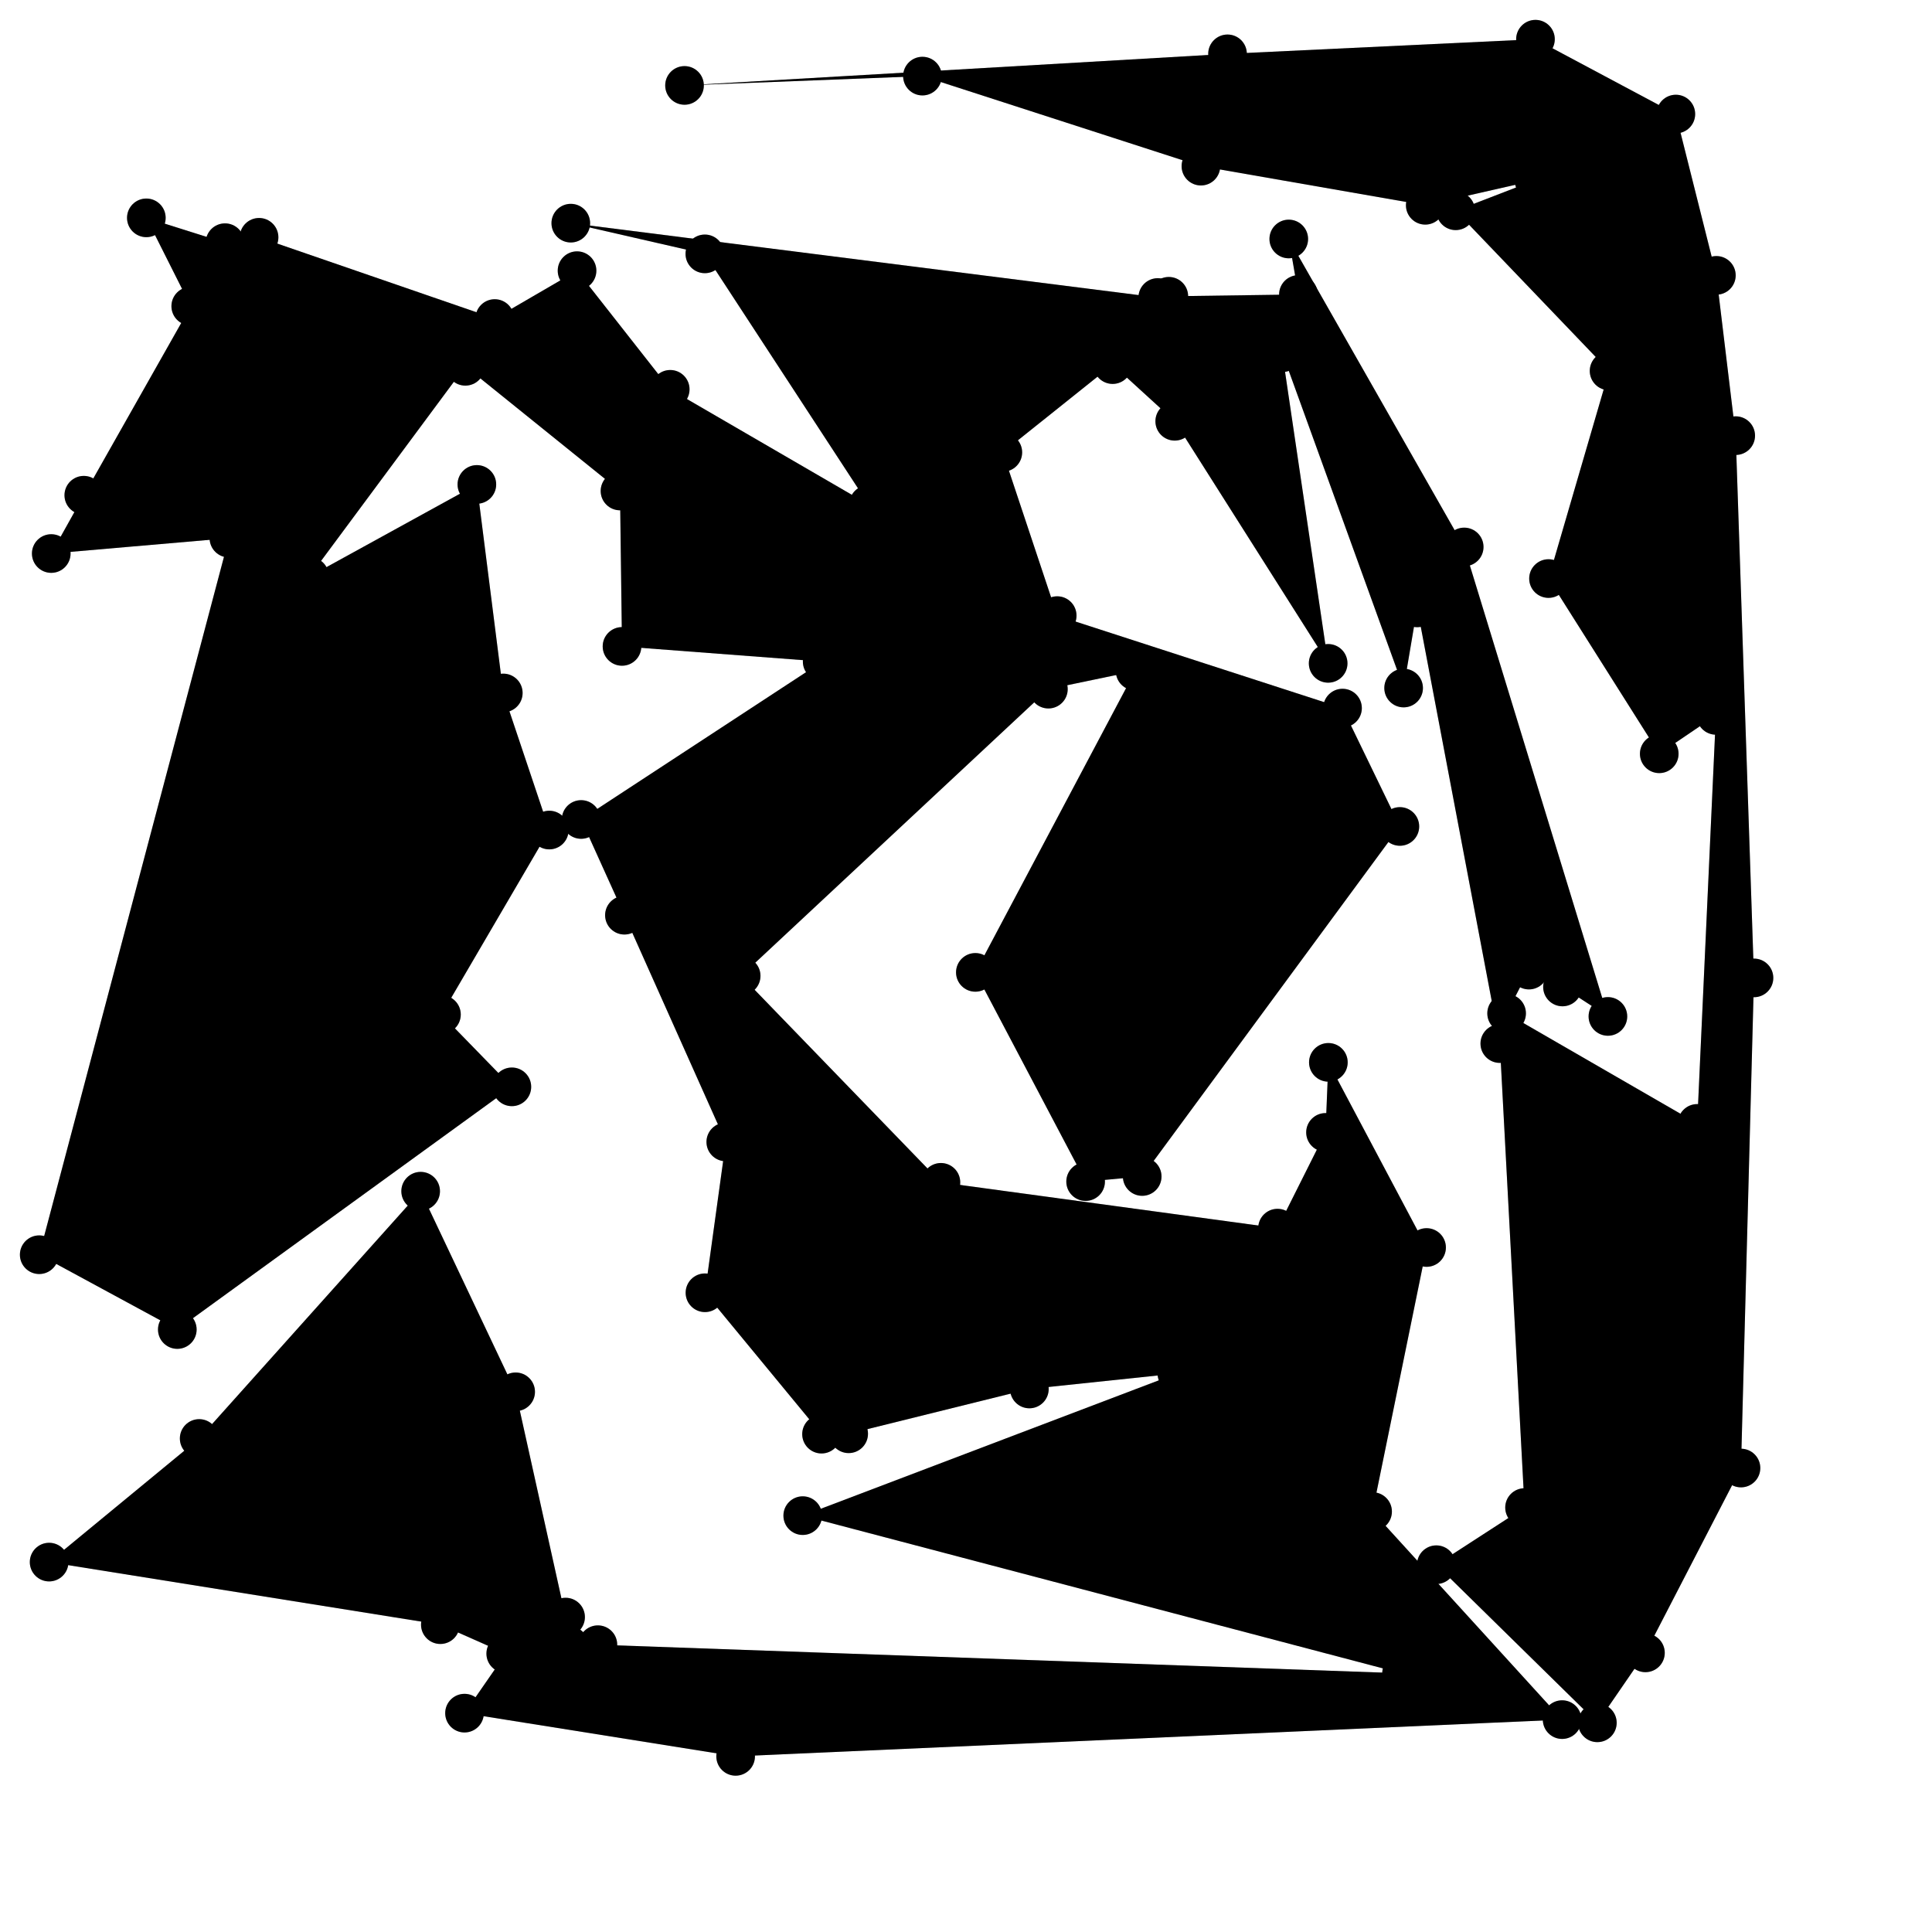
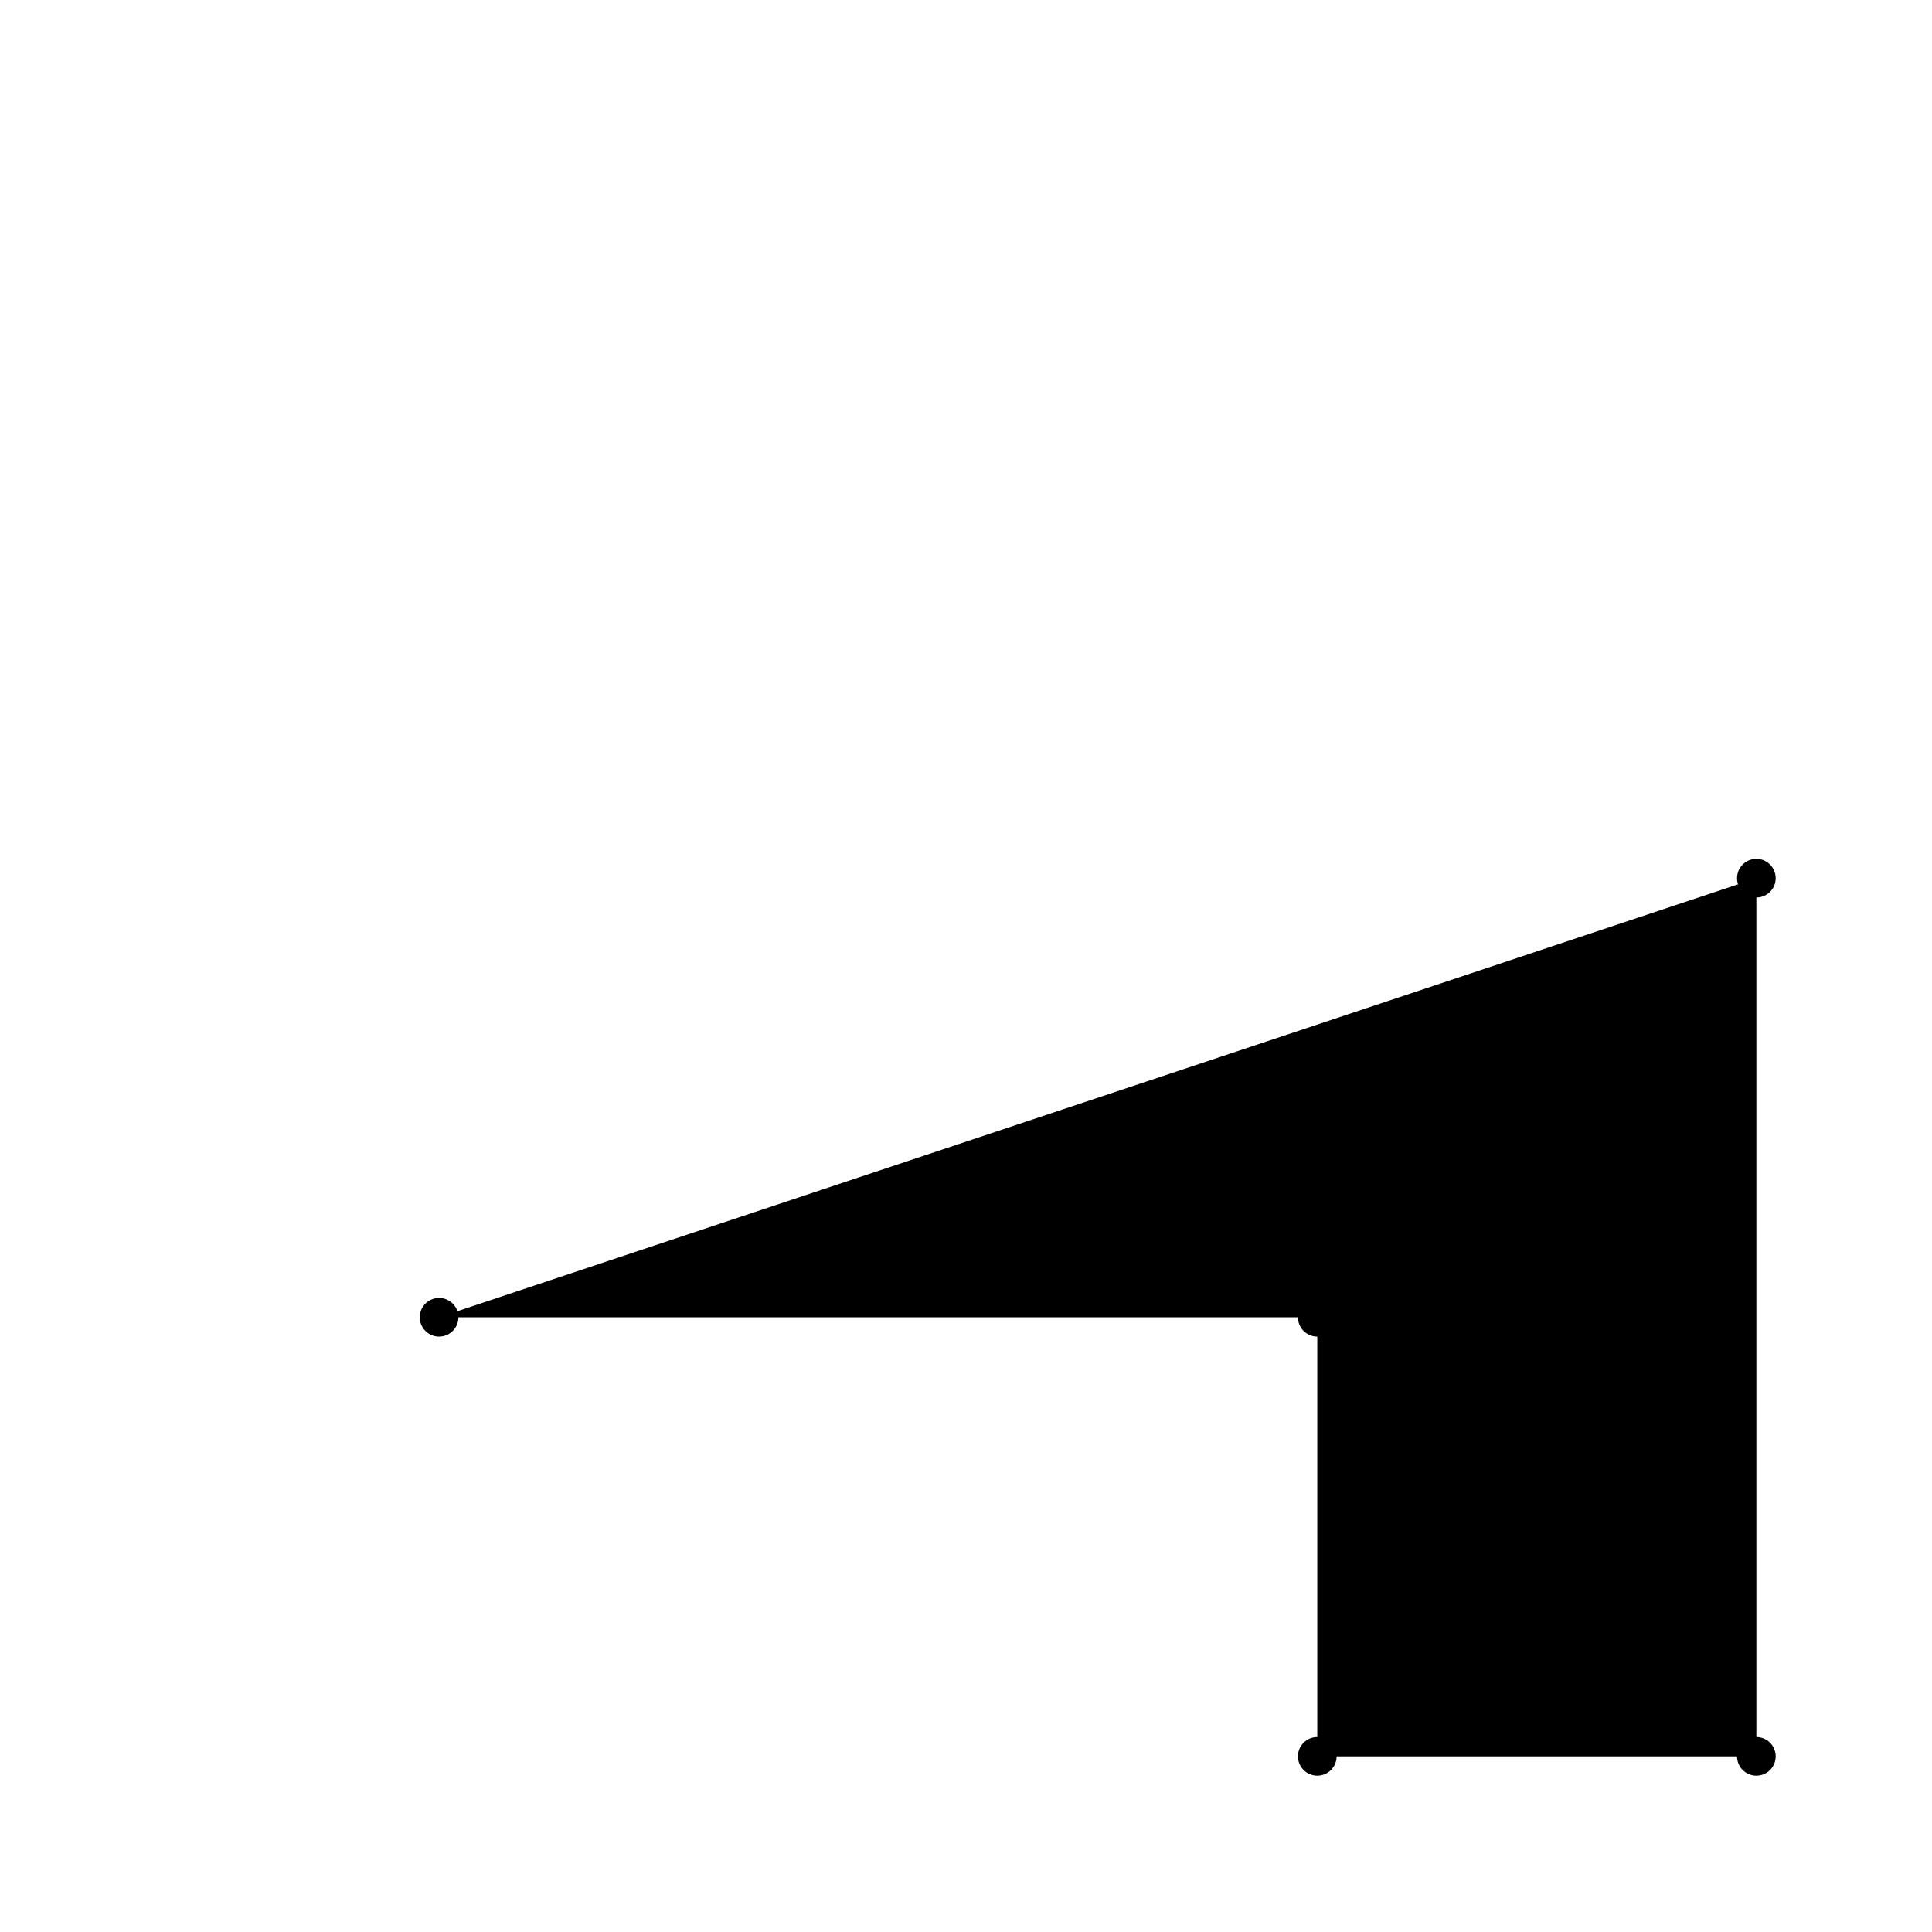
<svg xmlns="http://www.w3.org/2000/svg" width="500" height="500">
-   <polygon points="114.248,262.558 132.471,281.273 45.888,344.081 10.15,324.718 59.242,139.273 13.263,143.255 21.687,128.165 49.366,79.237 37.874,56.38 58.232,62.807 67.047,61.414 128.038,82.438 149.338,70.05 173.454,100.756 224.784,130.566 182.414,65.701 147.72,57.755 299.626,76.994 302.49,76.678 336.031,76.209 333.532,61.849 378.933,141.555 416.126,263.051 404.371,255.428 395.687,251.059 389.91,262.256 439.232,290.736 444.073,185.14 429.411,195.08 400.754,149.73 416.427,95.992 376.731,54.55 397.018,46.724 368.855,53.127 310.797,43.001 238.728,19.697 177.155,22.107 317.683,13.934 397.377,10.145 433.709,29.518 444.196,71.266 449.202,112.745 453.93,253.081 450.565,379.926 425.839,427.758 413.397,445.864 371.717,404.945 394.552,390.151 388.147,270.079 366.765,157.32 363.256,178.064 331.839,91.293 343.726,171.677 304.019,109.028 287.95,94.361 259.532,117.074 273.603,159.321 347.443,183.254 362.286,213.885 295.6,304.478 280.958,305.792 252.421,251.651 293.768,173.675 271.323,178.351 191.813,252.559 243.509,305.986 330.623,317.839 343.04,293.063 343.781,274.938 369.198,322.853 355.225,391.193 404.278,445.037 190.381,454.545 120.217,443.362 130.884,427.954 113.962,420.46 12.713,404.271 51.548,372.276 108.865,308.282 133.45,360.201 146.376,418.5 154.735,425.648 362.719,433.048 207.747,392.246 304.571,355.452 266.403,359.468 219.637,371.06 212.612,371.157 182.444,334.567 187.831,295.535 161.601,236.855 150.395,212.081 212.781,171.224 160.975,167.291 160.454,127.068 120.434,94.799 80.115,149.179 123.413,125.37 130.252,179.34 142.154,214.817" class="polygon" opacity="0.2" />
-   <circle cx="114.248" cy="262.558" r="5" class="vertex_color0" opacity="0.2" />
-   <circle cx="132.471" cy="281.273" r="5" class="vertex_color0" opacity="0.2" />
-   <circle cx="45.888" cy="344.081" r="5" class="vertex_color0" opacity="0.2" />
-   <circle cx="10.15" cy="324.718" r="5" class="vertex_color0" opacity="0.2" />
-   <circle cx="59.242" cy="139.273" r="5" class="vertex_color0" opacity="0.2" />
-   <circle cx="13.263" cy="143.255" r="5" class="vertex_color0" opacity="0.2" />
-   <circle cx="21.687" cy="128.165" r="5" class="vertex_color0" opacity="0.2" />
-   <circle cx="49.366" cy="79.237" r="5" class="vertex_color0" opacity="0.2" />
-   <circle cx="37.874" cy="56.38" r="5" class="vertex_color0" opacity="0.2" />
-   <circle cx="58.232" cy="62.807" r="5" class="vertex_color0" opacity="0.2" />
-   <circle cx="67.047" cy="61.414" r="5" class="vertex_color0" opacity="0.2" />
-   <circle cx="128.038" cy="82.438" r="5" class="vertex_color0" opacity="0.2" />
-   <circle cx="149.338" cy="70.05" r="5" class="vertex_color0" opacity="0.2" />
-   <circle cx="173.454" cy="100.756" r="5" class="vertex_color0" opacity="0.2" />
-   <circle cx="224.784" cy="130.566" r="5" class="vertex_color0" opacity="0.2" />
-   <circle cx="182.414" cy="65.701" r="5" class="vertex_color0" opacity="0.2" />
-   <circle cx="147.72" cy="57.755" r="5" class="vertex_color0" opacity="0.2" />
-   <circle cx="299.626" cy="76.994" r="5" class="vertex_color0" opacity="0.2" />
-   <circle cx="302.49" cy="76.678" r="5" class="vertex_color0" opacity="0.2" />
-   <circle cx="336.031" cy="76.209" r="5" class="vertex_color0" opacity="0.2" />
-   <circle cx="333.532" cy="61.849" r="5" class="vertex_color0" opacity="0.2" />
-   <circle cx="378.933" cy="141.555" r="5" class="vertex_color0" opacity="0.2" />
-   <circle cx="416.126" cy="263.051" r="5" class="vertex_color0" opacity="0.2" />
-   <circle cx="404.371" cy="255.428" r="5" class="vertex_color0" opacity="0.2" />
-   <circle cx="395.687" cy="251.059" r="5" class="vertex_color0" opacity="0.2" />
-   <circle cx="389.91" cy="262.256" r="5" class="vertex_color0" opacity="0.2" />
-   <circle cx="439.232" cy="290.736" r="5" class="vertex_color0" opacity="0.2" />
-   <circle cx="444.073" cy="185.14" r="5" class="vertex_color0" opacity="0.2" />
-   <circle cx="429.411" cy="195.08" r="5" class="vertex_color0" opacity="0.2" />
-   <circle cx="400.754" cy="149.73" r="5" class="vertex_color0" opacity="0.2" />
-   <circle cx="416.427" cy="95.992" r="5" class="vertex_color0" opacity="0.2" />
-   <circle cx="376.731" cy="54.55" r="5" class="vertex_color0" opacity="0.2" />
-   <circle cx="397.018" cy="46.724" r="5" class="vertex_color0" opacity="0.2" />
-   <circle cx="368.855" cy="53.127" r="5" class="vertex_color0" opacity="0.2" />
-   <circle cx="310.797" cy="43.001" r="5" class="vertex_color0" opacity="0.2" />
-   <circle cx="238.728" cy="19.697" r="5" class="vertex_color0" opacity="0.2" />
-   <circle cx="177.155" cy="22.107" r="5" class="vertex_color0" opacity="0.2" />
-   <circle cx="317.683" cy="13.934" r="5" class="vertex_color0" opacity="0.2" />
-   <circle cx="397.377" cy="10.145" r="5" class="vertex_color0" opacity="0.2" />
-   <circle cx="433.709" cy="29.518" r="5" class="vertex_color0" opacity="0.2" />
-   <circle cx="444.196" cy="71.266" r="5" class="vertex_color0" opacity="0.2" />
-   <circle cx="449.202" cy="112.745" r="5" class="vertex_color0" opacity="0.2" />
-   <circle cx="453.93" cy="253.081" r="5" class="vertex_color0" opacity="0.2" />
-   <circle cx="450.565" cy="379.926" r="5" class="vertex_color0" opacity="0.2" />
-   <circle cx="425.839" cy="427.758" r="5" class="vertex_color0" opacity="0.2" />
-   <circle cx="413.397" cy="445.864" r="5" class="vertex_color0" opacity="0.2" />
-   <circle cx="371.717" cy="404.945" r="5" class="vertex_color0" opacity="0.2" />
-   <circle cx="394.552" cy="390.151" r="5" class="vertex_color0" opacity="0.2" />
-   <circle cx="388.147" cy="270.079" r="5" class="vertex_color0" opacity="0.2" />
-   <circle cx="366.765" cy="157.32" r="5" class="vertex_color0" opacity="0.2" />
-   <circle cx="363.256" cy="178.064" r="5" class="vertex_color0" opacity="0.2" />
-   <circle cx="331.839" cy="91.293" r="5" class="vertex_color0" opacity="0.2" />
-   <circle cx="343.726" cy="171.677" r="5" class="vertex_color0" opacity="0.2" />
-   <circle cx="304.019" cy="109.028" r="5" class="vertex_color0" opacity="0.2" />
-   <circle cx="287.95" cy="94.361" r="5" class="vertex_color0" opacity="0.2" />
-   <circle cx="259.532" cy="117.074" r="5" class="vertex_color0" opacity="0.2" />
-   <circle cx="273.603" cy="159.321" r="5" class="vertex_color0" opacity="0.2" />
-   <circle cx="347.443" cy="183.254" r="5" class="vertex_color0" opacity="0.2" />
-   <circle cx="362.286" cy="213.885" r="5" class="vertex_color0" opacity="0.2" />
-   <circle cx="295.6" cy="304.478" r="5" class="vertex_color0" opacity="0.2" />
-   <circle cx="280.958" cy="305.792" r="5" class="vertex_color0" opacity="0.2" />
-   <circle cx="252.421" cy="251.651" r="5" class="vertex_color0" opacity="0.2" />
-   <circle cx="293.768" cy="173.675" r="5" class="vertex_color0" opacity="0.2" />
-   <circle cx="271.323" cy="178.351" r="5" class="vertex_color0" opacity="0.2" />
-   <circle cx="191.813" cy="252.559" r="5" class="vertex_color0" opacity="0.2" />
-   <circle cx="243.509" cy="305.986" r="5" class="vertex_color0" opacity="0.2" />
-   <circle cx="330.623" cy="317.839" r="5" class="vertex_color0" opacity="0.2" />
-   <circle cx="343.04" cy="293.063" r="5" class="vertex_color0" opacity="0.2" />
-   <circle cx="343.781" cy="274.938" r="5" class="vertex_color0" opacity="0.2" />
-   <circle cx="369.198" cy="322.853" r="5" class="vertex_color0" opacity="0.2" />
-   <circle cx="355.225" cy="391.193" r="5" class="vertex_color0" opacity="0.2" />
-   <circle cx="404.278" cy="445.037" r="5" class="vertex_color0" opacity="0.2" />
-   <circle cx="190.381" cy="454.545" r="5" class="vertex_color0" opacity="0.2" />
-   <circle cx="120.217" cy="443.362" r="5" class="vertex_color0" opacity="0.2" />
-   <circle cx="130.884" cy="427.954" r="5" class="vertex_color0" opacity="0.2" />
-   <circle cx="113.962" cy="420.46" r="5" class="vertex_color0" opacity="0.2" />
-   <circle cx="12.713" cy="404.271" r="5" class="vertex_color0" opacity="0.2" />
-   <circle cx="51.548" cy="372.276" r="5" class="vertex_color0" opacity="0.2" />
-   <circle cx="108.865" cy="308.282" r="5" class="vertex_color0" opacity="0.2" />
-   <circle cx="133.45" cy="360.201" r="5" class="vertex_color0" opacity="0.2" />
-   <circle cx="146.376" cy="418.5" r="5" class="vertex_color0" opacity="0.2" />
-   <circle cx="154.735" cy="425.648" r="5" class="vertex_color0" opacity="0.2" />
-   <circle cx="362.719" cy="433.048" r="5" class="vertex_color0" opacity="0.2" />
-   <circle cx="207.747" cy="392.246" r="5" class="vertex_color0" opacity="0.2" />
-   <circle cx="304.571" cy="355.452" r="5" class="vertex_color0" opacity="0.2" />
-   <circle cx="266.403" cy="359.468" r="5" class="vertex_color0" opacity="0.2" />
-   <circle cx="219.637" cy="371.06" r="5" class="vertex_color0" opacity="0.2" />
-   <circle cx="212.612" cy="371.157" r="5" class="vertex_color0" opacity="0.2" />
-   <circle cx="182.444" cy="334.567" r="5" class="vertex_color0" opacity="0.2" />
-   <circle cx="187.831" cy="295.535" r="5" class="vertex_color0" opacity="0.2" />
-   <circle cx="161.601" cy="236.855" r="5" class="vertex_color0" opacity="0.2" />
-   <circle cx="150.395" cy="212.081" r="5" class="vertex_color0" opacity="0.2" />
-   <circle cx="212.781" cy="171.224" r="5" class="vertex_color0" opacity="0.2" />
-   <circle cx="160.975" cy="167.291" r="5" class="vertex_color0" opacity="0.2" />
-   <circle cx="160.454" cy="127.068" r="5" class="vertex_color0" opacity="0.2" />
-   <circle cx="120.434" cy="94.799" r="5" class="vertex_color0" opacity="0.2" />
-   <circle cx="80.115" cy="149.179" r="5" class="vertex_color0" opacity="0.2" />
-   <circle cx="123.413" cy="125.37" r="5" class="vertex_color0" opacity="0.2" />
-   <circle cx="130.252" cy="179.34" r="5" class="vertex_color0" opacity="0.2" />
-   <circle cx="142.154" cy="214.817" r="5" class="vertex_color0" opacity="0.2" />
-   <line x1="114.248" y1="262.558" x2="45.888" y2="344.081" class="edge_style" opacity="0.2" />
-   <line x1="114.248" y1="262.558" x2="45.888" y2="344.081" class="edge_style" opacity="0.2" />
-   <line x1="45.888" y1="344.081" x2="10.15" y2="324.718" class="edge_style" opacity="0.2" />
-   <line x1="10.15" y1="324.718" x2="59.242" y2="139.273" class="edge_style" opacity="0.2" />
-   <line x1="59.242" y1="139.273" x2="21.687" y2="128.165" class="edge_style" opacity="0.2" />
-   <line x1="59.242" y1="139.273" x2="49.366" y2="79.237" class="edge_style" opacity="0.2" />
-   <line x1="49.366" y1="79.237" x2="58.232" y2="62.807" class="edge_style" opacity="0.2" />
-   <line x1="59.242" y1="139.273" x2="58.232" y2="62.807" class="edge_style" opacity="0.2" />
-   <line x1="59.242" y1="139.273" x2="67.047" y2="61.414" class="edge_style" opacity="0.2" />
-   <line x1="59.242" y1="139.273" x2="128.038" y2="82.438" class="edge_style" opacity="0.2" />
-   <line x1="59.242" y1="139.273" x2="149.338" y2="70.05" class="edge_style" opacity="0.2" />
-   <line x1="182.414" y1="65.701" x2="299.626" y2="76.994" class="edge_style" opacity="0.2" />
-   <line x1="224.784" y1="130.566" x2="299.626" y2="76.994" class="edge_style" opacity="0.2" />
-   <line x1="224.784" y1="130.566" x2="302.49" y2="76.678" class="edge_style" opacity="0.2" />
-   <line x1="336.031" y1="76.209" x2="378.933" y2="141.555" class="edge_style" opacity="0.2" />
-   <line x1="336.031" y1="76.209" x2="416.126" y2="263.051" class="edge_style" opacity="0.2" />
-   <line x1="336.031" y1="76.209" x2="404.371" y2="255.428" class="edge_style" opacity="0.2" />
-   <line x1="444.073" y1="185.14" x2="400.754" y2="149.73" class="edge_style" opacity="0.2" />
-   <line x1="444.073" y1="185.14" x2="416.427" y2="95.992" class="edge_style" opacity="0.2" />
-   <line x1="416.427" y1="95.992" x2="397.018" y2="46.724" class="edge_style" opacity="0.2" />
-   <line x1="397.018" y1="46.724" x2="310.797" y2="43.001" class="edge_style" opacity="0.2" />
-   <line x1="397.018" y1="46.724" x2="238.728" y2="19.697" class="edge_style" opacity="0.2" />
-   <line x1="238.728" y1="19.697" x2="317.683" y2="13.934" class="edge_style" opacity="0.2" />
-   <line x1="397.018" y1="46.724" x2="317.683" y2="13.934" class="edge_style" opacity="0.2" />
-   <line x1="397.018" y1="46.724" x2="397.377" y2="10.145" class="edge_style" opacity="0.2" />
-   <line x1="416.427" y1="95.992" x2="397.377" y2="10.145" class="edge_style" opacity="0.2" />
-   <line x1="444.073" y1="185.14" x2="397.377" y2="10.145" class="edge_style" opacity="0.2" />
-   <line x1="444.073" y1="185.14" x2="433.709" y2="29.518" class="edge_style" opacity="0.2" />
-   <line x1="444.073" y1="185.14" x2="444.196" y2="71.266" class="edge_style" opacity="0.2" />
-   <line x1="444.073" y1="185.14" x2="449.202" y2="112.745" class="edge_style" opacity="0.2" />
-   <line x1="439.232" y1="290.736" x2="449.202" y2="112.745" class="edge_style" opacity="0.2" />
-   <line x1="439.232" y1="290.736" x2="453.93" y2="253.081" class="edge_style" opacity="0.2" />
-   <line x1="439.232" y1="290.736" x2="450.565" y2="379.926" class="edge_style" opacity="0.2" />
-   <line x1="389.91" y1="262.256" x2="450.565" y2="379.926" class="edge_style" opacity="0.2" />
-   <line x1="389.91" y1="262.256" x2="425.839" y2="427.758" class="edge_style" opacity="0.2" />
-   <line x1="389.91" y1="262.256" x2="413.397" y2="445.864" class="edge_style" opacity="0.2" />
-   <line x1="413.397" y1="445.864" x2="394.552" y2="390.151" class="edge_style" opacity="0.2" />
-   <line x1="389.91" y1="262.256" x2="394.552" y2="390.151" class="edge_style" opacity="0.2" />
-   <line x1="389.91" y1="262.256" x2="388.147" y2="270.079" class="edge_style" opacity="0.2" />
-   <line x1="389.91" y1="262.256" x2="366.765" y2="157.32" class="edge_style" opacity="0.2" />
-   <line x1="395.687" y1="251.059" x2="366.765" y2="157.32" class="edge_style" opacity="0.2" />
-   <line x1="404.371" y1="255.428" x2="366.765" y2="157.32" class="edge_style" opacity="0.2" />
-   <line x1="336.031" y1="76.209" x2="366.765" y2="157.32" class="edge_style" opacity="0.2" />
-   <line x1="336.031" y1="76.209" x2="363.256" y2="178.064" class="edge_style" opacity="0.2" />
-   <line x1="336.031" y1="76.209" x2="331.839" y2="91.293" class="edge_style" opacity="0.2" />
-   <line x1="302.49" y1="76.678" x2="331.839" y2="91.293" class="edge_style" opacity="0.2" />
-   <line x1="302.49" y1="76.678" x2="343.726" y2="171.677" class="edge_style" opacity="0.2" />
-   <line x1="302.49" y1="76.678" x2="304.019" y2="109.028" class="edge_style" opacity="0.2" />
-   <line x1="302.49" y1="76.678" x2="287.95" y2="94.361" class="edge_style" opacity="0.2" />
-   <line x1="224.784" y1="130.566" x2="287.95" y2="94.361" class="edge_style" opacity="0.2" />
-   <line x1="224.784" y1="130.566" x2="259.532" y2="117.074" class="edge_style" opacity="0.2" />
-   <line x1="224.784" y1="130.566" x2="273.603" y2="159.321" class="edge_style" opacity="0.2" />
-   <line x1="173.454" y1="100.756" x2="273.603" y2="159.321" class="edge_style" opacity="0.2" />
-   <line x1="273.603" y1="159.321" x2="362.286" y2="213.885" class="edge_style" opacity="0.2" />
-   <line x1="173.454" y1="100.756" x2="362.286" y2="213.885" class="edge_style" opacity="0.2" />
-   <line x1="362.286" y1="213.885" x2="280.958" y2="305.792" class="edge_style" opacity="0.2" />
-   <line x1="362.286" y1="213.885" x2="252.421" y2="251.651" class="edge_style" opacity="0.2" />
-   <line x1="362.286" y1="213.885" x2="293.768" y2="173.675" class="edge_style" opacity="0.2" />
-   <line x1="173.454" y1="100.756" x2="293.768" y2="173.675" class="edge_style" opacity="0.2" />
-   <line x1="173.454" y1="100.756" x2="271.323" y2="178.351" class="edge_style" opacity="0.2" />
-   <line x1="343.04" y1="293.063" x2="369.198" y2="322.853" class="edge_style" opacity="0.2" />
-   <line x1="330.623" y1="317.839" x2="369.198" y2="322.853" class="edge_style" opacity="0.2" />
-   <line x1="330.623" y1="317.839" x2="355.225" y2="391.193" class="edge_style" opacity="0.2" />
-   <line x1="243.509" y1="305.986" x2="355.225" y2="391.193" class="edge_style" opacity="0.2" />
-   <line x1="404.278" y1="445.037" x2="120.217" y2="443.362" class="edge_style" opacity="0.2" />
-   <line x1="404.278" y1="445.037" x2="130.884" y2="427.954" class="edge_style" opacity="0.2" />
-   <line x1="113.962" y1="420.46" x2="51.548" y2="372.276" class="edge_style" opacity="0.2" />
-   <line x1="130.884" y1="427.954" x2="51.548" y2="372.276" class="edge_style" opacity="0.2" />
-   <line x1="130.884" y1="427.954" x2="108.865" y2="308.282" class="edge_style" opacity="0.2" />
-   <line x1="130.884" y1="427.954" x2="133.45" y2="360.201" class="edge_style" opacity="0.2" />
-   <line x1="130.884" y1="427.954" x2="146.376" y2="418.5" class="edge_style" opacity="0.2" />
-   <line x1="130.884" y1="427.954" x2="154.735" y2="425.648" class="edge_style" opacity="0.2" />
-   <line x1="404.278" y1="445.037" x2="154.735" y2="425.648" class="edge_style" opacity="0.2" />
-   <line x1="404.278" y1="445.037" x2="362.719" y2="433.048" class="edge_style" opacity="0.2" />
-   <line x1="355.225" y1="391.193" x2="362.719" y2="433.048" class="edge_style" opacity="0.2" />
-   <line x1="355.225" y1="391.193" x2="207.747" y2="392.246" class="edge_style" opacity="0.2" />
-   <line x1="355.225" y1="391.193" x2="304.571" y2="355.452" class="edge_style" opacity="0.2" />
-   <line x1="243.509" y1="305.986" x2="304.571" y2="355.452" class="edge_style" opacity="0.2" />
-   <line x1="243.509" y1="305.986" x2="266.403" y2="359.468" class="edge_style" opacity="0.2" />
-   <line x1="191.813" y1="252.559" x2="266.403" y2="359.468" class="edge_style" opacity="0.2" />
-   <line x1="191.813" y1="252.559" x2="219.637" y2="371.06" class="edge_style" opacity="0.2" />
-   <line x1="191.813" y1="252.559" x2="212.612" y2="371.157" class="edge_style" opacity="0.2" />
-   <line x1="212.612" y1="371.157" x2="187.831" y2="295.535" class="edge_style" opacity="0.2" />
-   <line x1="191.813" y1="252.559" x2="187.831" y2="295.535" class="edge_style" opacity="0.2" />
-   <line x1="191.813" y1="252.559" x2="161.601" y2="236.855" class="edge_style" opacity="0.2" />
-   <line x1="271.323" y1="178.351" x2="161.601" y2="236.855" class="edge_style" opacity="0.2" />
-   <line x1="271.323" y1="178.351" x2="150.395" y2="212.081" class="edge_style" opacity="0.2" />
-   <line x1="271.323" y1="178.351" x2="212.781" y2="171.224" class="edge_style" opacity="0.2" />
-   <line x1="173.454" y1="100.756" x2="212.781" y2="171.224" class="edge_style" opacity="0.2" />
-   <line x1="149.338" y1="70.05" x2="212.781" y2="171.224" class="edge_style" opacity="0.2" />
-   <line x1="212.781" y1="171.224" x2="160.454" y2="127.068" class="edge_style" opacity="0.2" />
-   <line x1="149.338" y1="70.05" x2="160.454" y2="127.068" class="edge_style" opacity="0.2" />
-   <line x1="149.338" y1="70.05" x2="120.434" y2="94.799" class="edge_style" opacity="0.2" />
-   <line x1="59.242" y1="139.273" x2="120.434" y2="94.799" class="edge_style" opacity="0.2" />
-   <line x1="59.242" y1="139.273" x2="80.115" y2="149.179" class="edge_style" opacity="0.2" />
-   <line x1="59.242" y1="139.273" x2="80.115" y2="149.179" class="edge_style" opacity="0.2" />
-   <polygon points="114.248,262.558 132.471,281.273 45.888,344.081 10.15,324.718 59.242,139.273 13.263,143.255 21.687,128.165 49.366,79.237 37.874,56.38 58.232,62.807 67.047,61.414 128.038,82.438 149.338,70.05 173.454,100.756 224.784,130.566 182.414,65.701 147.72,57.755 299.626,76.994 302.49,76.678 336.031,76.209 333.532,61.849 378.933,141.555 416.126,263.051 404.371,255.428 395.687,251.059 389.91,262.256 439.232,290.736 444.073,185.14 429.411,195.08 400.754,149.73 416.427,95.992 376.731,54.55 397.018,46.724 368.855,53.127 310.797,43.001 238.728,19.697 177.155,22.107 317.683,13.934 397.377,10.145 433.709,29.518 444.196,71.266 449.202,112.745 453.93,253.081 450.565,379.926 425.839,427.758 413.397,445.864 371.717,404.945 394.552,390.151 388.147,270.079 366.765,157.32 363.256,178.064 331.839,91.293 343.726,171.677 304.019,109.028 287.95,94.361 259.532,117.074 273.603,159.321 347.443,183.254 362.286,213.885 295.6,304.478 280.958,305.792 252.421,251.651 293.768,173.675 271.323,178.351 191.813,252.559 243.509,305.986 330.623,317.839 343.04,293.063 343.781,274.938 369.198,322.853 355.225,391.193 404.278,445.037 190.381,454.545 120.217,443.362 130.884,427.954 113.962,420.46 12.713,404.271 51.548,372.276 108.865,308.282 133.45,360.201 146.376,418.5 154.735,425.648 362.719,433.048 207.747,392.246 304.571,355.452 266.403,359.468 219.637,371.06 212.612,371.157 182.444,334.567 187.831,295.535 161.601,236.855 150.395,212.081 212.781,171.224 160.975,167.291 160.454,127.068 120.434,94.799 80.115,149.179 123.413,125.37 130.252,179.34 142.154,214.817" class="polygon" />
-   <circle cx="114.248" cy="262.558" r="5" class="black_point" />
-   <circle cx="132.471" cy="281.273" r="5" class="blue_point" />
-   <circle cx="45.888" cy="344.081" r="5" class="blue_point" />
-   <circle cx="10.15" cy="324.718" r="5" class="blue_point" />
-   <circle cx="59.242" cy="139.273" r="5" class="black_point" />
-   <circle cx="13.263" cy="143.255" r="5" class="blue_point" />
-   <circle cx="21.687" cy="128.165" r="5" class="blue_point" />
-   <circle cx="49.366" cy="79.237" r="5" class="black_point" />
-   <circle cx="37.874" cy="56.38" r="5" class="blue_point" />
-   <circle cx="58.232" cy="62.807" r="5" class="black_point" />
-   <circle cx="67.047" cy="61.414" r="5" class="blue_point" />
-   <circle cx="128.038" cy="82.438" r="5" class="black_point" />
-   <circle cx="149.338" cy="70.05" r="5" class="red_point" />
-   <circle cx="173.454" cy="100.756" r="5" class="red_point" />
-   <circle cx="224.784" cy="130.566" r="5" class="red_point" />
-   <circle cx="182.414" cy="65.701" r="5" class="black_point" />
-   <circle cx="147.72" cy="57.755" r="5" class="black_point" />
-   <circle cx="299.626" cy="76.994" r="5" class="black_point" />
-   <circle cx="302.49" cy="76.678" r="5" class="black_point" />
-   <circle cx="336.031" cy="76.209" r="5" class="black_point" />
-   <circle cx="333.532" cy="61.849" r="5" class="black_point" />
-   <circle cx="378.933" cy="141.555" r="5" class="black_point" />
-   <circle cx="416.126" cy="263.051" r="5" class="black_point" />
-   <circle cx="404.371" cy="255.428" r="5" class="black_point" />
-   <circle cx="395.687" cy="251.059" r="5" class="black_point" />
-   <circle cx="389.91" cy="262.256" r="5" class="black_point" />
-   <circle cx="439.232" cy="290.736" r="5" class="black_point" />
-   <circle cx="444.073" cy="185.14" r="5" class="black_point" />
-   <circle cx="429.411" cy="195.08" r="5" class="black_point" />
-   <circle cx="400.754" cy="149.73" r="5" class="black_point" />
-   <circle cx="416.427" cy="95.992" r="5" class="black_point" />
-   <circle cx="376.731" cy="54.55" r="5" class="black_point" />
-   <circle cx="397.018" cy="46.724" r="5" class="black_point" />
-   <circle cx="368.855" cy="53.127" r="5" class="black_point" />
-   <circle cx="310.797" cy="43.001" r="5" class="black_point" />
-   <circle cx="238.728" cy="19.697" r="5" class="black_point" />
-   <circle cx="177.155" cy="22.107" r="5" class="black_point" />
-   <circle cx="317.683" cy="13.934" r="5" class="black_point" />
-   <circle cx="397.377" cy="10.145" r="5" class="black_point" />
-   <circle cx="433.709" cy="29.518" r="5" class="black_point" />
-   <circle cx="444.196" cy="71.266" r="5" class="black_point" />
-   <circle cx="449.202" cy="112.745" r="5" class="black_point" />
-   <circle cx="453.93" cy="253.081" r="5" class="black_point" />
-   <circle cx="450.565" cy="379.926" r="5" class="black_point" />
-   <circle cx="425.839" cy="427.758" r="5" class="black_point" />
-   <circle cx="413.397" cy="445.864" r="5" class="black_point" />
-   <circle cx="371.717" cy="404.945" r="5" class="black_point" />
-   <circle cx="394.552" cy="390.151" r="5" class="black_point" />
-   <circle cx="388.147" cy="270.079" r="5" class="black_point" />
-   <circle cx="366.765" cy="157.32" r="5" class="black_point" />
-   <circle cx="363.256" cy="178.064" r="5" class="black_point" />
-   <circle cx="331.839" cy="91.293" r="5" class="black_point" />
-   <circle cx="343.726" cy="171.677" r="5" class="black_point" />
-   <circle cx="304.019" cy="109.028" r="5" class="black_point" />
-   <circle cx="287.95" cy="94.361" r="5" class="black_point" />
-   <circle cx="259.532" cy="117.074" r="5" class="black_point" />
-   <circle cx="273.603" cy="159.321" r="5" class="black_point" />
-   <circle cx="347.443" cy="183.254" r="5" class="black_point" />
-   <circle cx="362.286" cy="213.885" r="5" class="black_point" />
-   <circle cx="295.6" cy="304.478" r="5" class="black_point" />
-   <circle cx="280.958" cy="305.792" r="5" class="black_point" />
-   <circle cx="252.421" cy="251.651" r="5" class="black_point" />
-   <circle cx="293.768" cy="173.675" r="5" class="black_point" />
-   <circle cx="271.323" cy="178.351" r="5" class="black_point" />
-   <circle cx="191.813" cy="252.559" r="5" class="black_point" />
-   <circle cx="243.509" cy="305.986" r="5" class="black_point" />
-   <circle cx="330.623" cy="317.839" r="5" class="black_point" />
-   <circle cx="343.04" cy="293.063" r="5" class="black_point" />
-   <circle cx="343.781" cy="274.938" r="5" class="black_point" />
-   <circle cx="369.198" cy="322.853" r="5" class="black_point" />
-   <circle cx="355.225" cy="391.193" r="5" class="black_point" />
-   <circle cx="404.278" cy="445.037" r="5" class="black_point" />
-   <circle cx="190.381" cy="454.545" r="5" class="black_point" />
-   <circle cx="120.217" cy="443.362" r="5" class="black_point" />
-   <circle cx="130.884" cy="427.954" r="5" class="black_point" />
-   <circle cx="113.962" cy="420.46" r="5" class="black_point" />
-   <circle cx="12.713" cy="404.271" r="5" class="black_point" />
-   <circle cx="51.548" cy="372.276" r="5" class="black_point" />
-   <circle cx="108.865" cy="308.282" r="5" class="black_point" />
-   <circle cx="133.45" cy="360.201" r="5" class="black_point" />
-   <circle cx="146.376" cy="418.5" r="5" class="black_point" />
-   <circle cx="154.735" cy="425.648" r="5" class="black_point" />
-   <circle cx="362.719" cy="433.048" r="5" class="black_point" />
-   <circle cx="207.747" cy="392.246" r="5" class="black_point" />
-   <circle cx="304.571" cy="355.452" r="5" class="black_point" />
-   <circle cx="266.403" cy="359.468" r="5" class="black_point" />
-   <circle cx="219.637" cy="371.06" r="5" class="black_point" />
-   <circle cx="212.612" cy="371.157" r="5" class="black_point" />
-   <circle cx="182.444" cy="334.567" r="5" class="black_point" />
-   <circle cx="187.831" cy="295.535" r="5" class="black_point" />
-   <circle cx="161.601" cy="236.855" r="5" class="black_point" />
-   <circle cx="150.395" cy="212.081" r="5" class="black_point" />
-   <circle cx="212.781" cy="171.224" r="5" class="black_point" />
-   <circle cx="160.975" cy="167.291" r="5" class="black_point" />
-   <circle cx="160.454" cy="127.068" r="5" class="black_point" />
-   <circle cx="120.434" cy="94.799" r="5" class="black_point" />
-   <circle cx="80.115" cy="149.179" r="5" class="black_point" />
-   <circle cx="123.413" cy="125.37" r="5" class="black_point" />
-   <circle cx="130.252" cy="179.34" r="5" class="black_point" />
-   <circle cx="142.154" cy="214.817" r="5" class="black_point" />
-   <line x1="149.338" y1="70.05" x2="224.784" y2="130.566" class="line_style" />
+   <polygon points="454.545,227.273 454.545,454.545 340.909,454.545 340.909,340.909 113.636,340.909" class="polygon" />
+   <circle cx="454.545" cy="227.273" r="5" class="red_point" />
+   <circle cx="454.545" cy="454.545" r="5" class="red_point" />
+   <circle cx="340.909" cy="454.545" r="5" class="blue_point" />
+   <circle cx="340.909" cy="340.909" r="5" class="black_point" />
+   <circle cx="113.636" cy="340.909" r="5" class="red_point" />
+   <line x1="113.636" y1="340.909" x2="454.545" y2="454.545" class="line_style" />
</svg>
